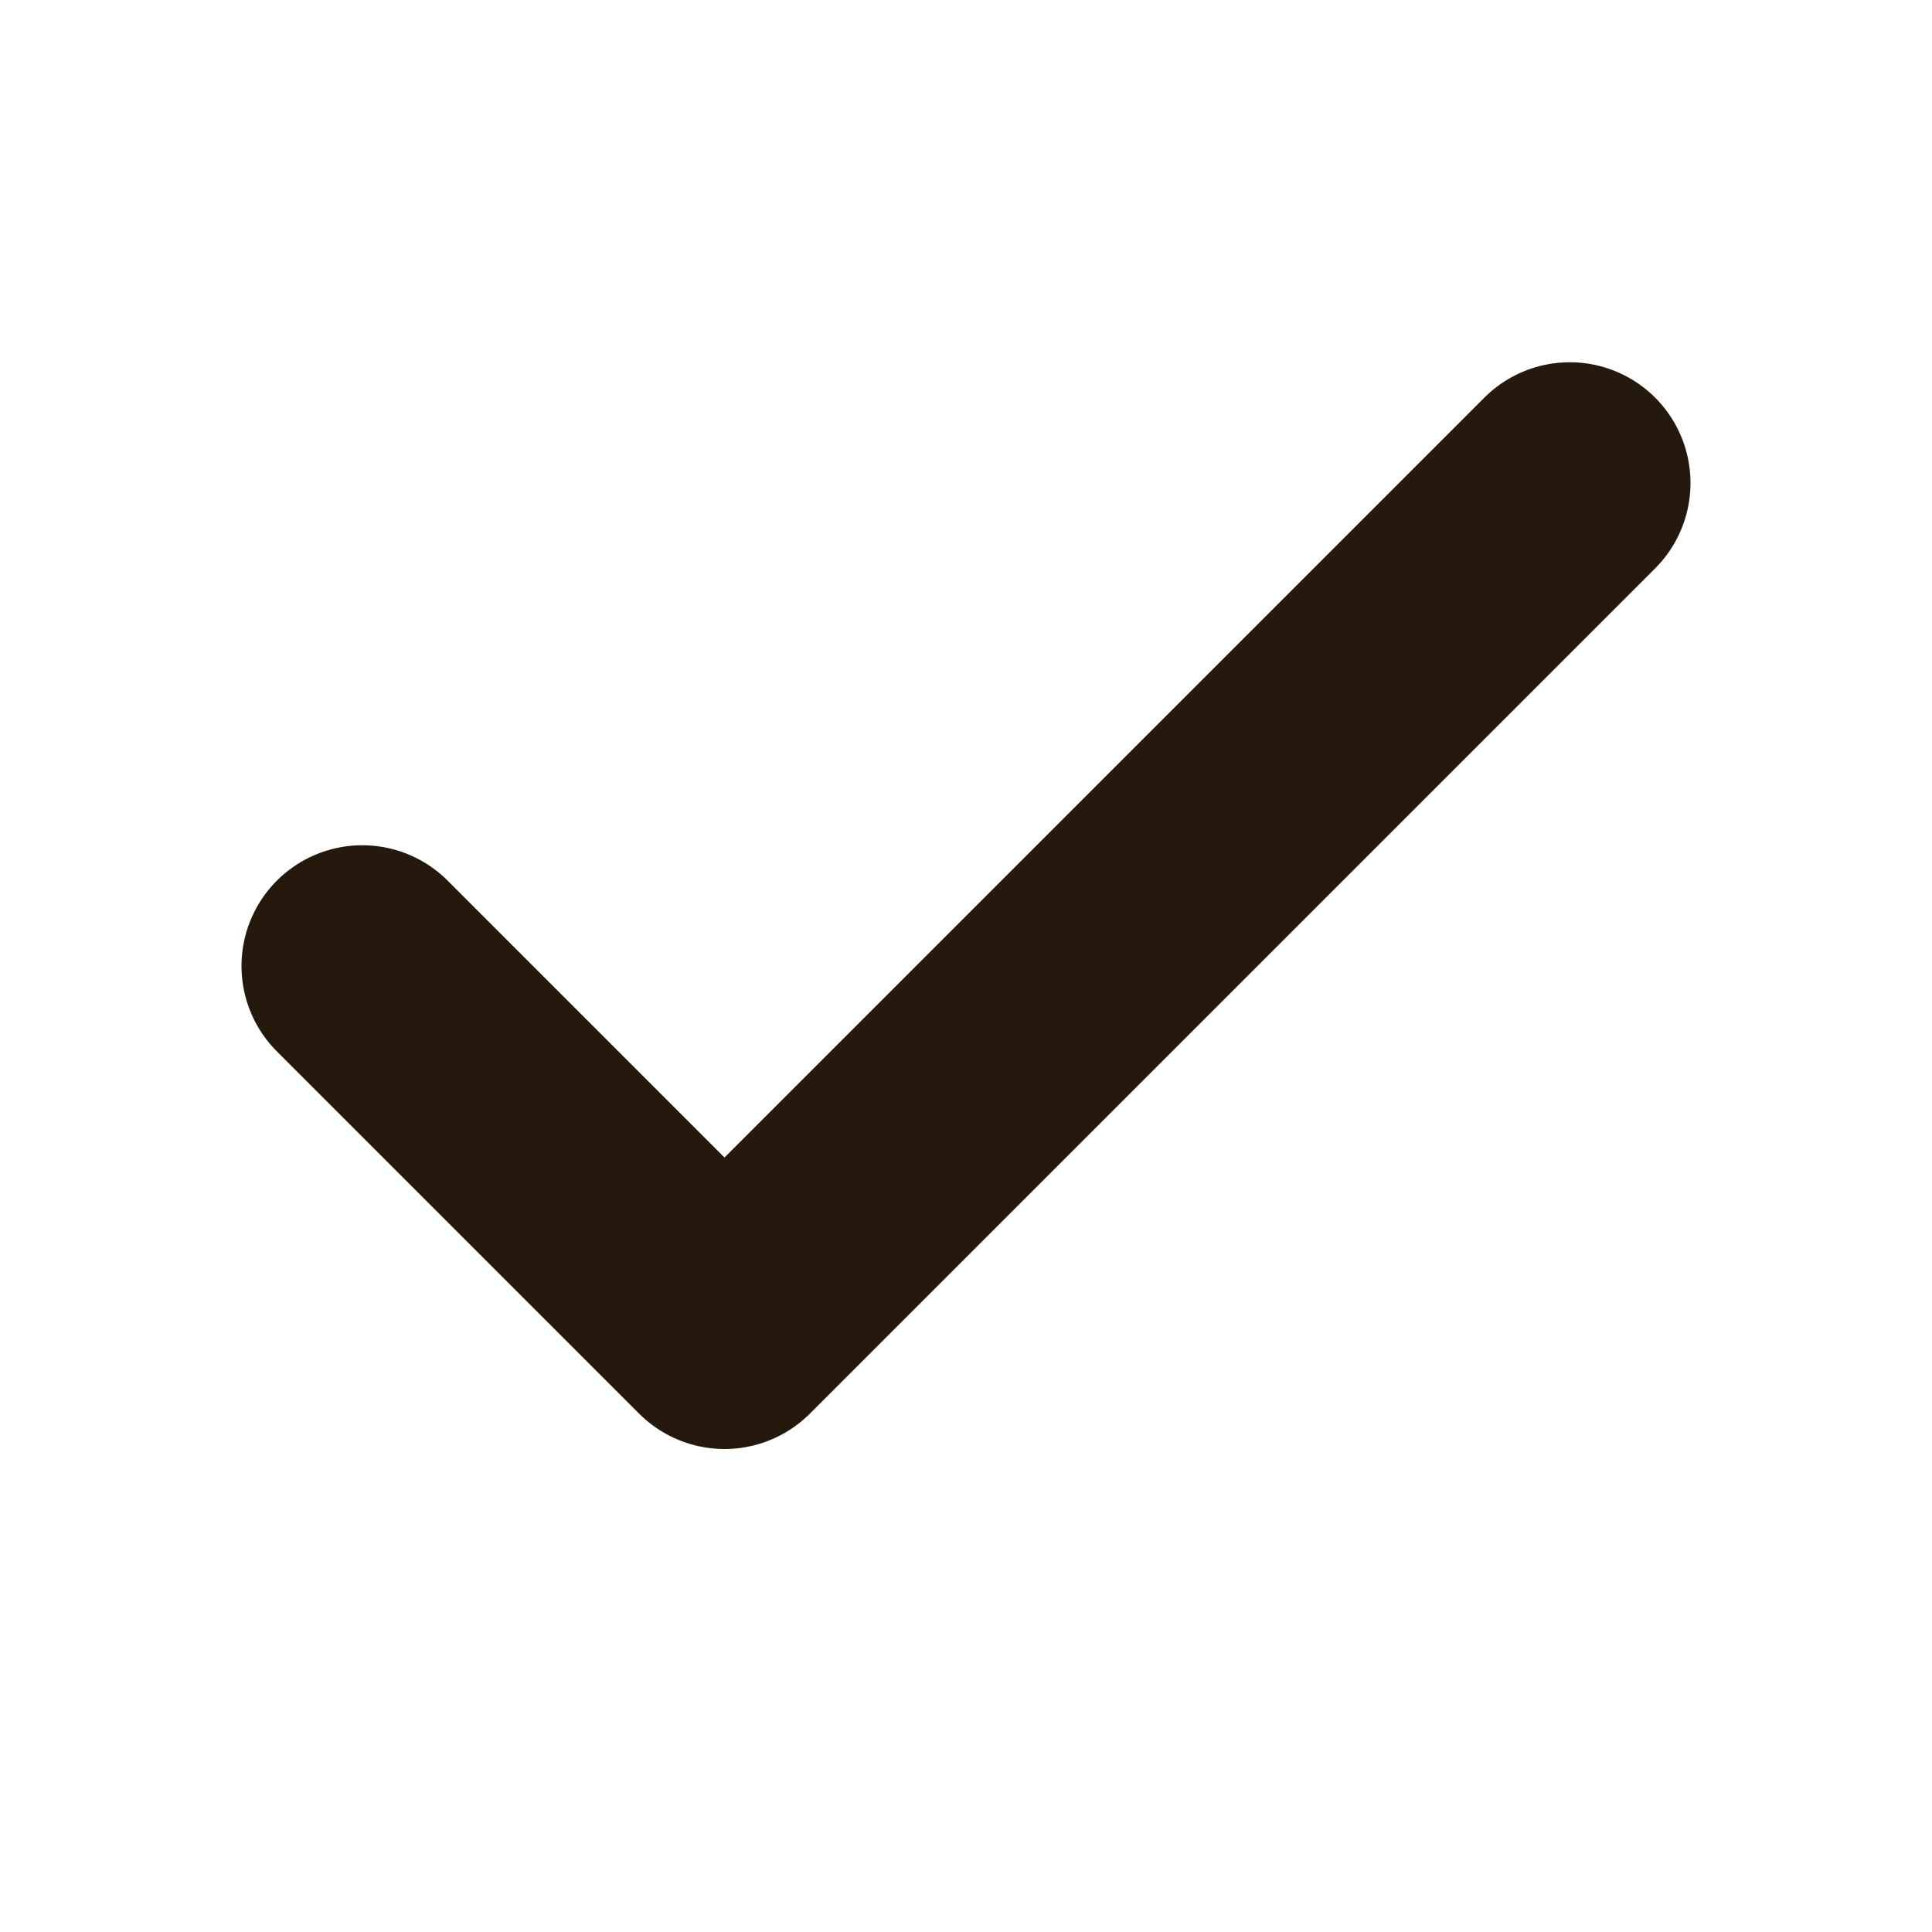
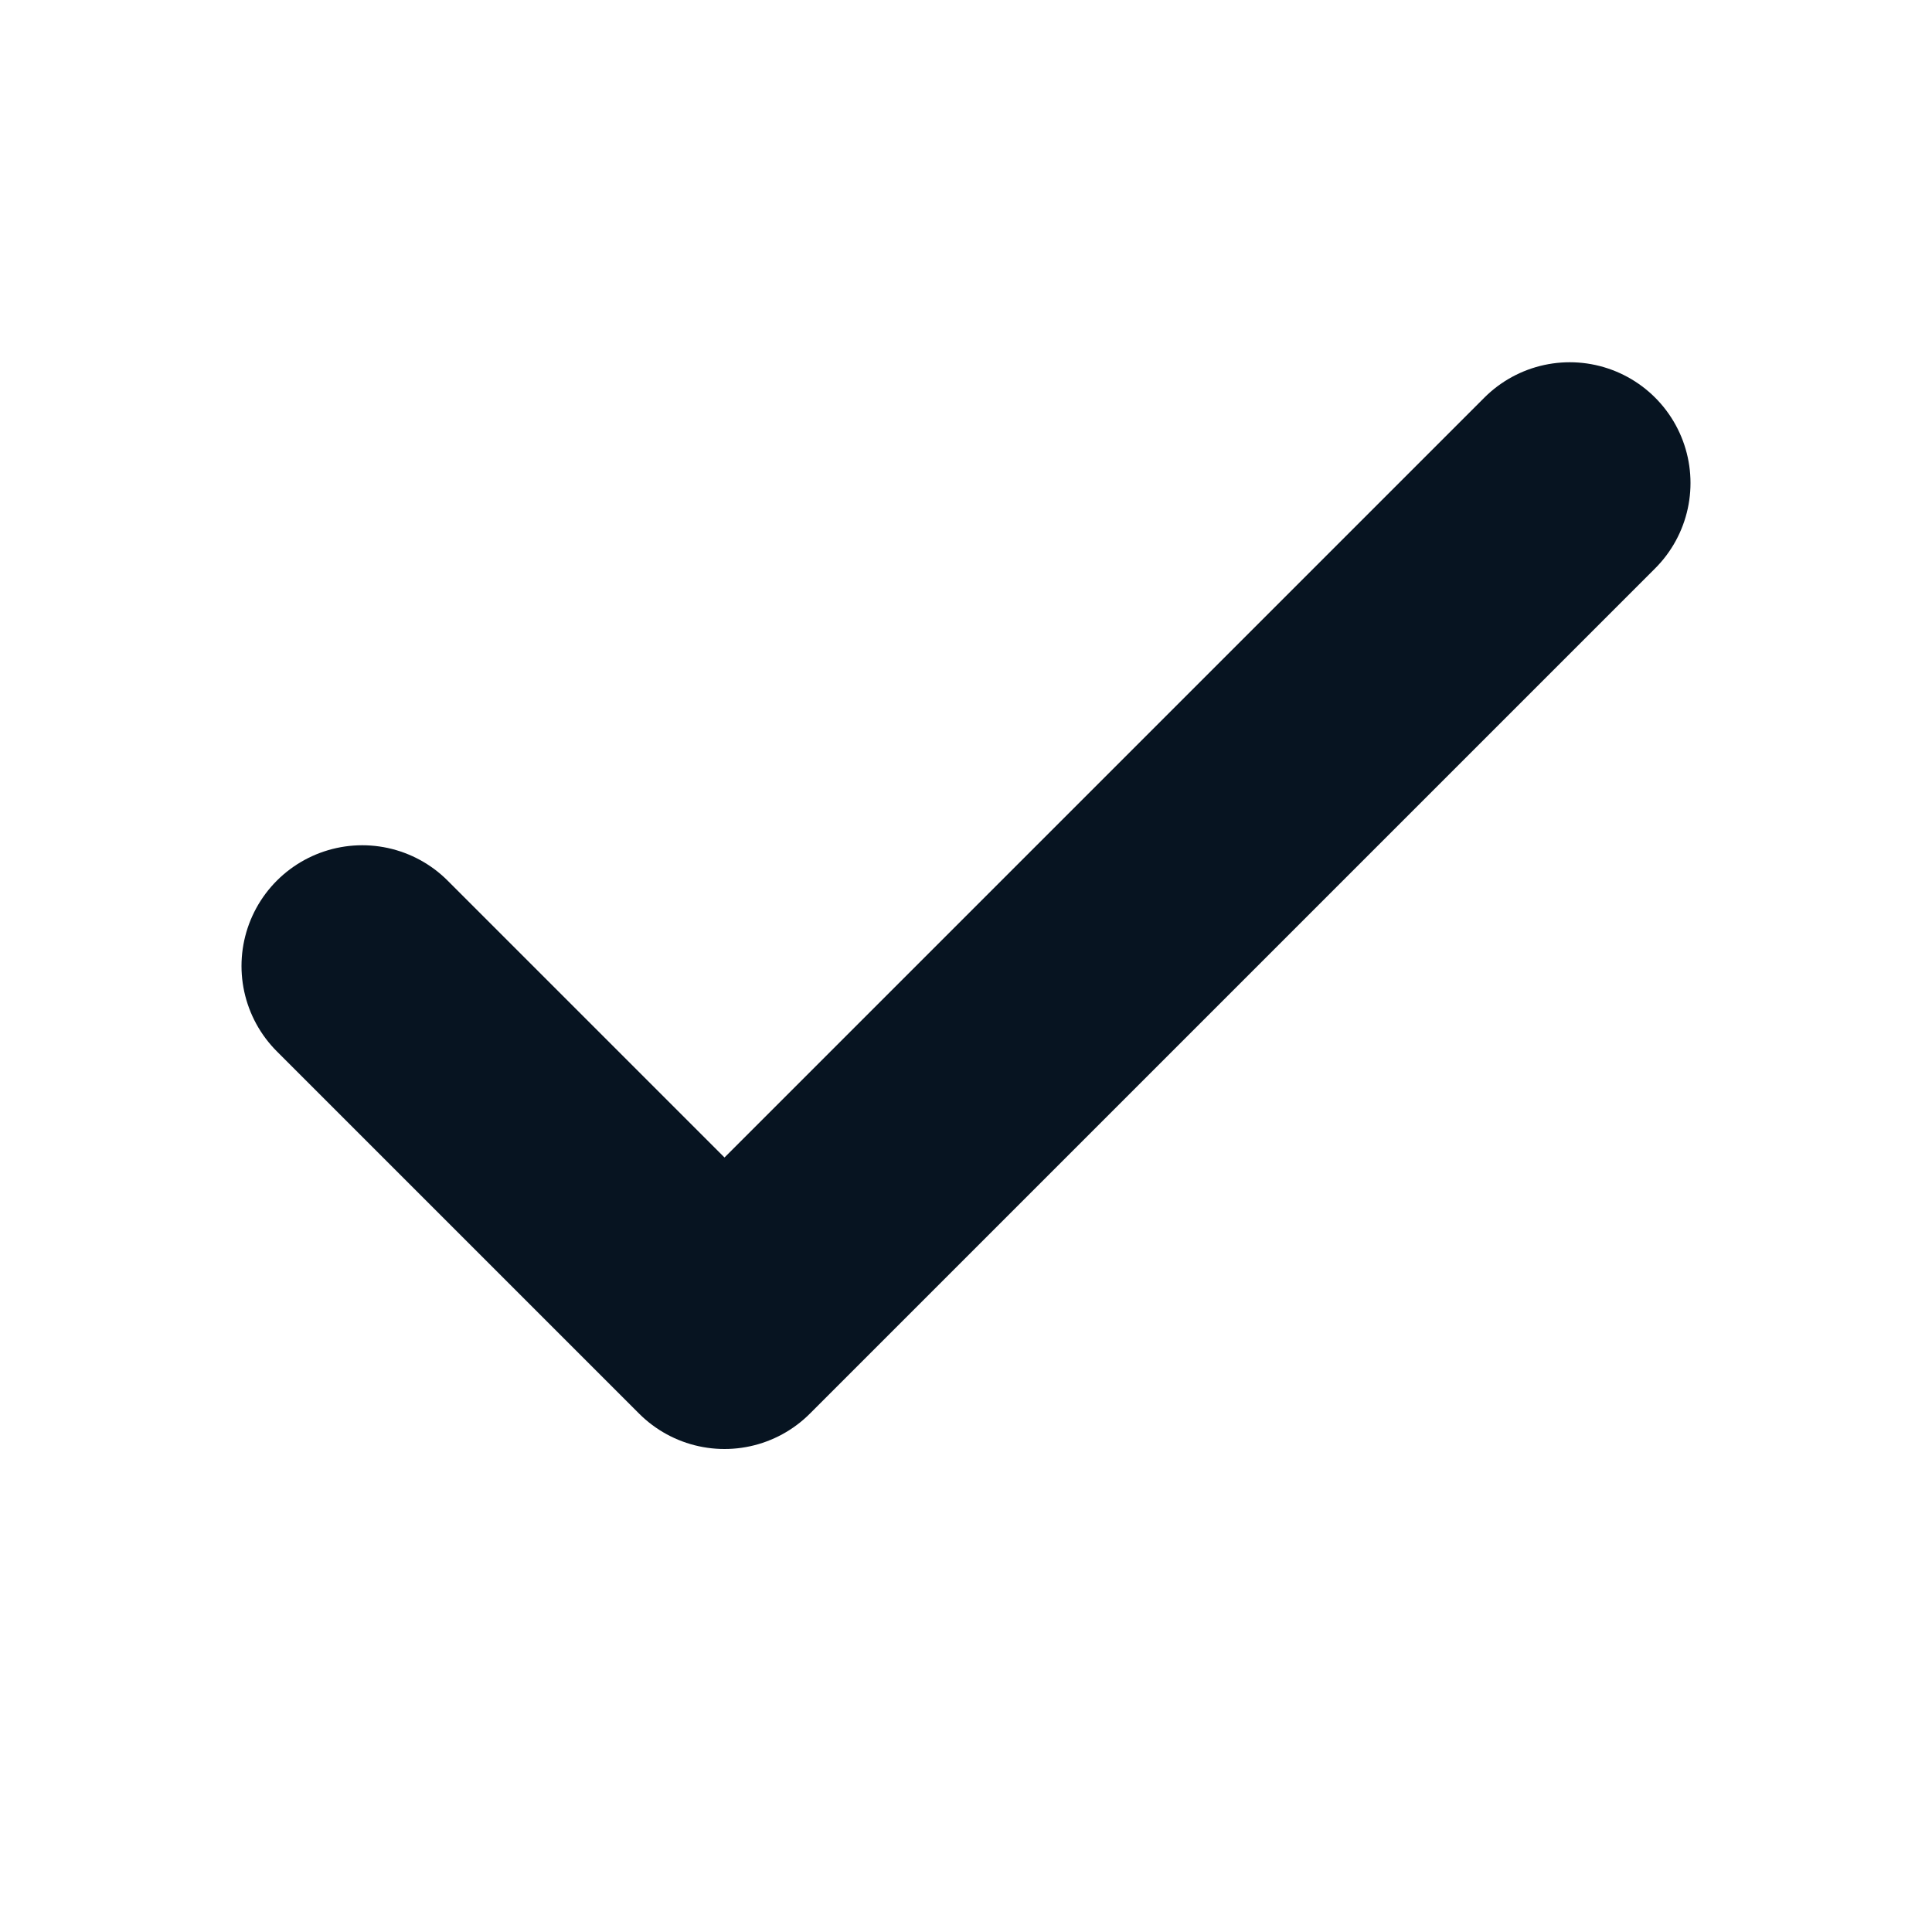
<svg xmlns="http://www.w3.org/2000/svg" width="16" height="16" viewBox="0 0 16 16">
-   <path d="M3 8l3 3 7-7" fill="none" stroke="#24190C" stroke-width="2" stroke-linecap="round" stroke-linejoin="round" />
+   <path d="M3 8l3 3 7-7" fill="none" stroke="#071421" stroke-width="2" stroke-linecap="round" stroke-linejoin="round" />
</svg>
